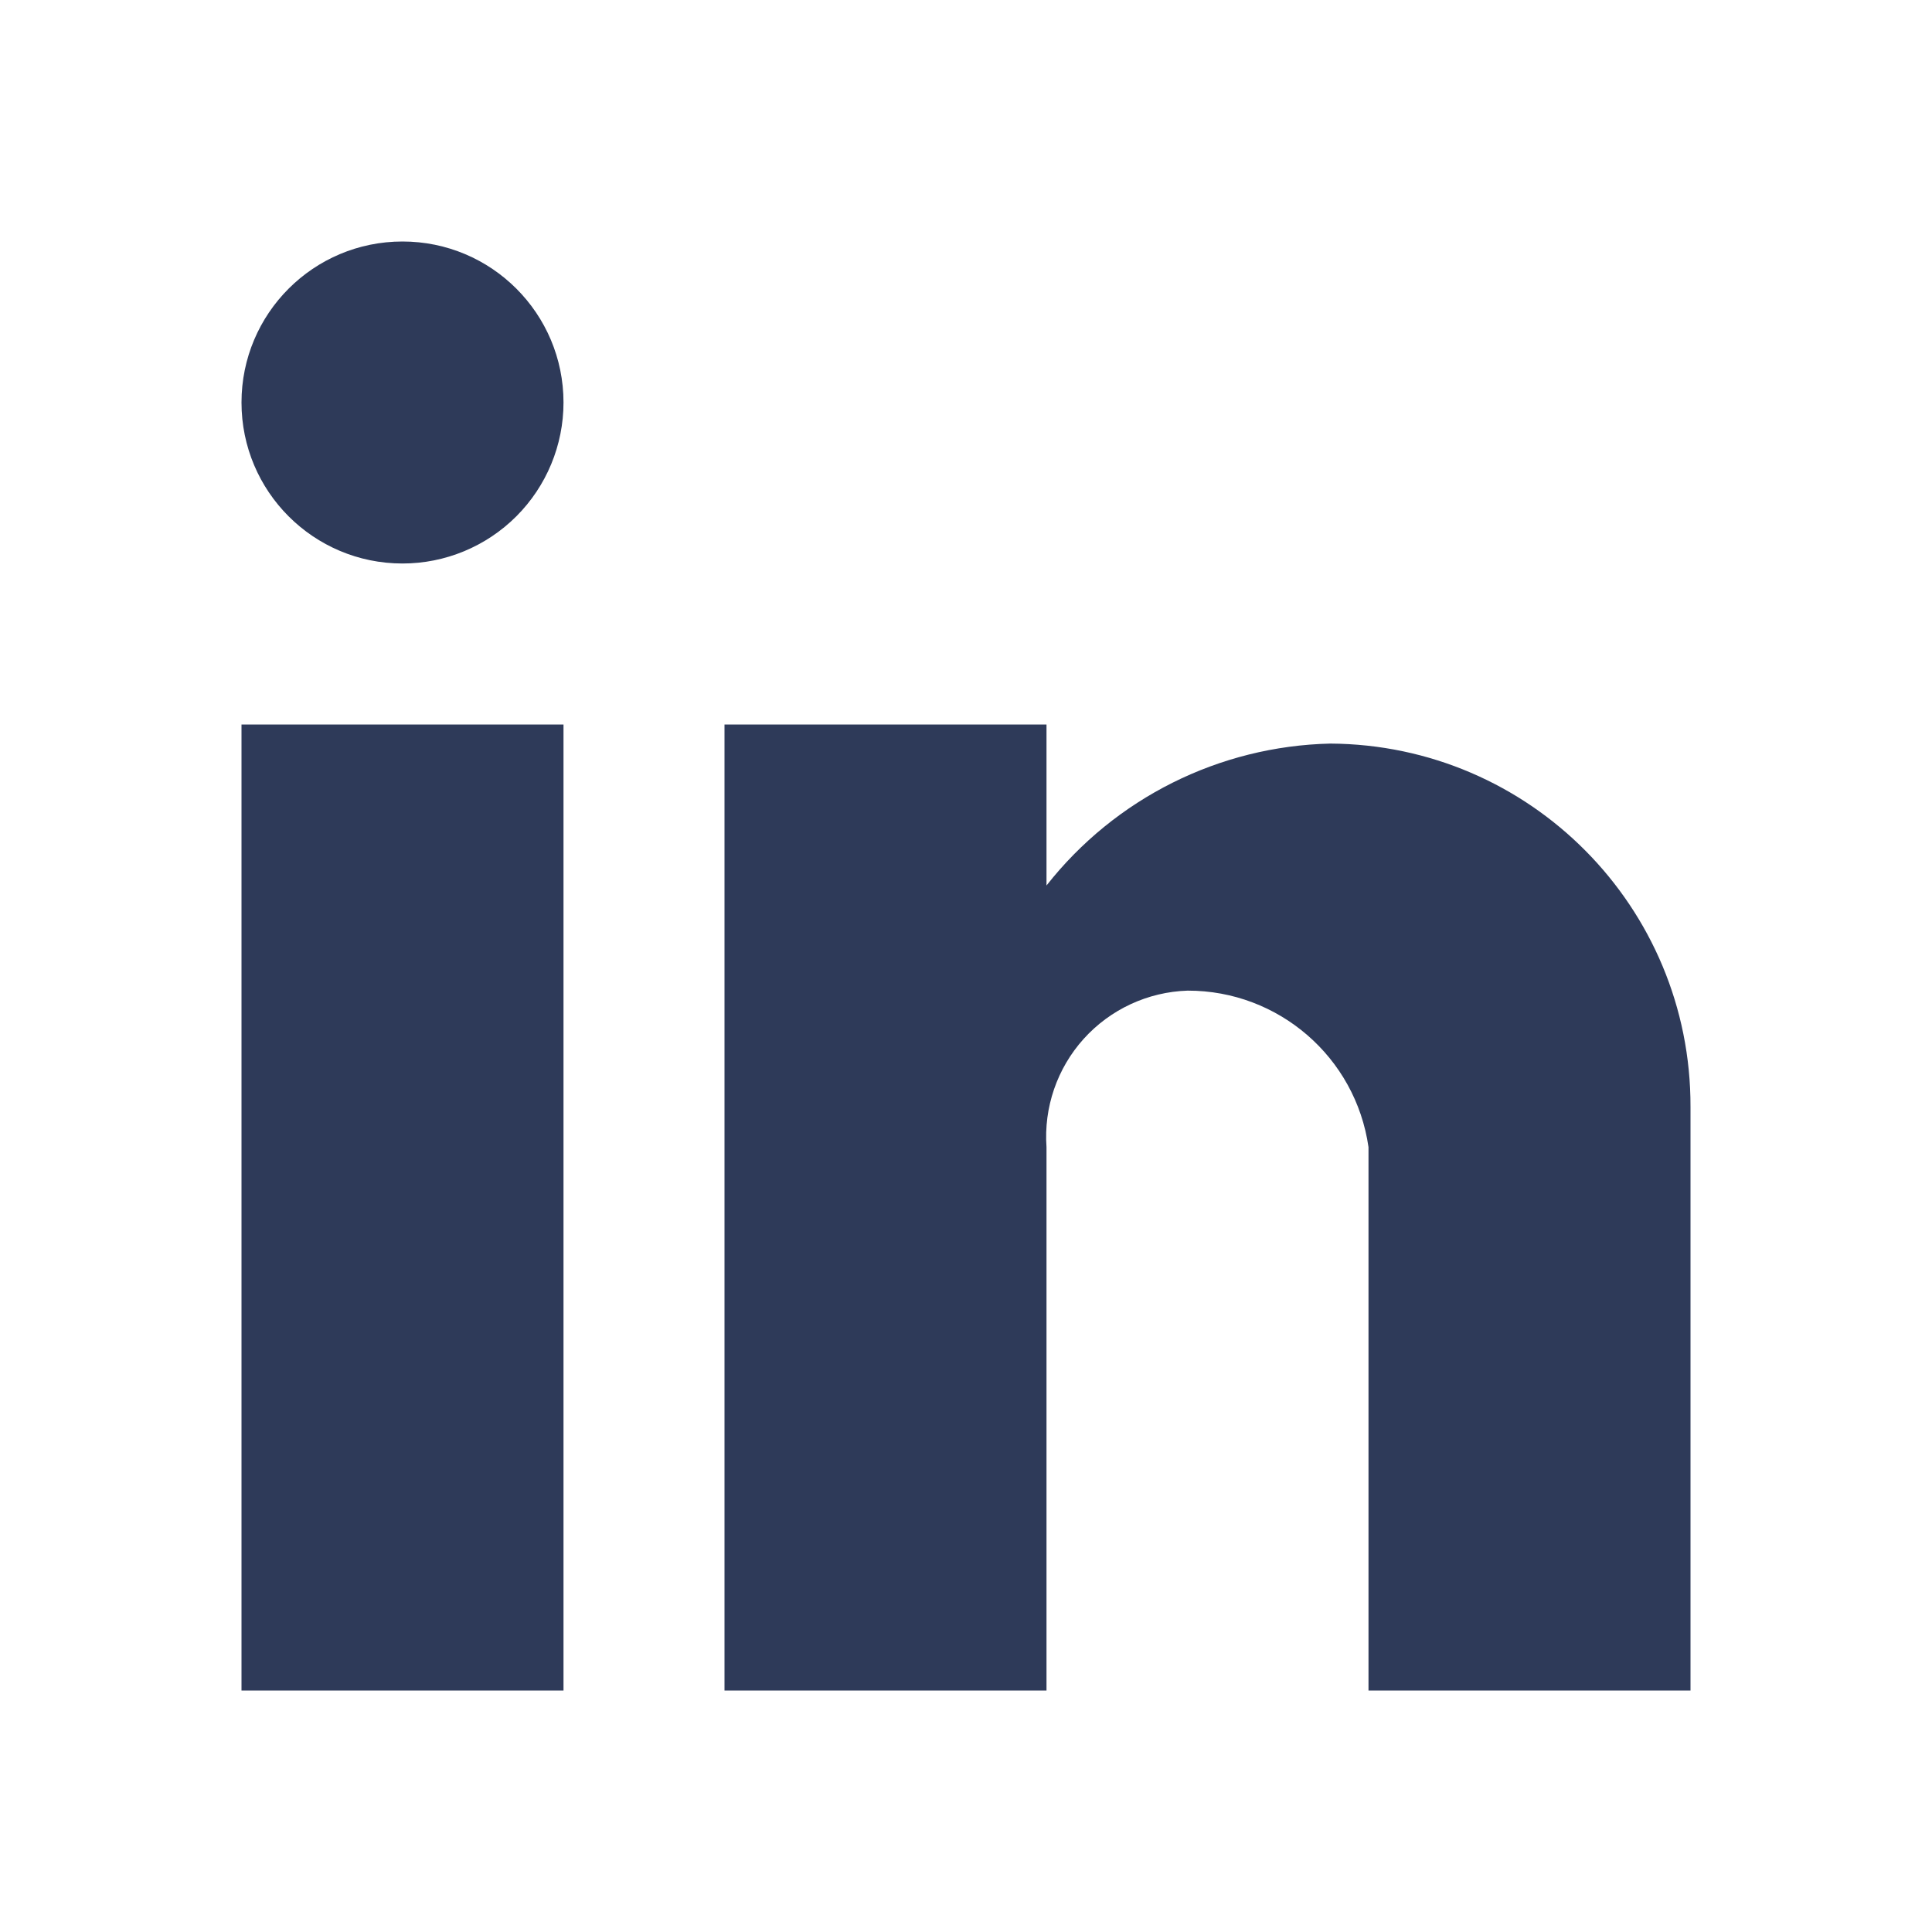
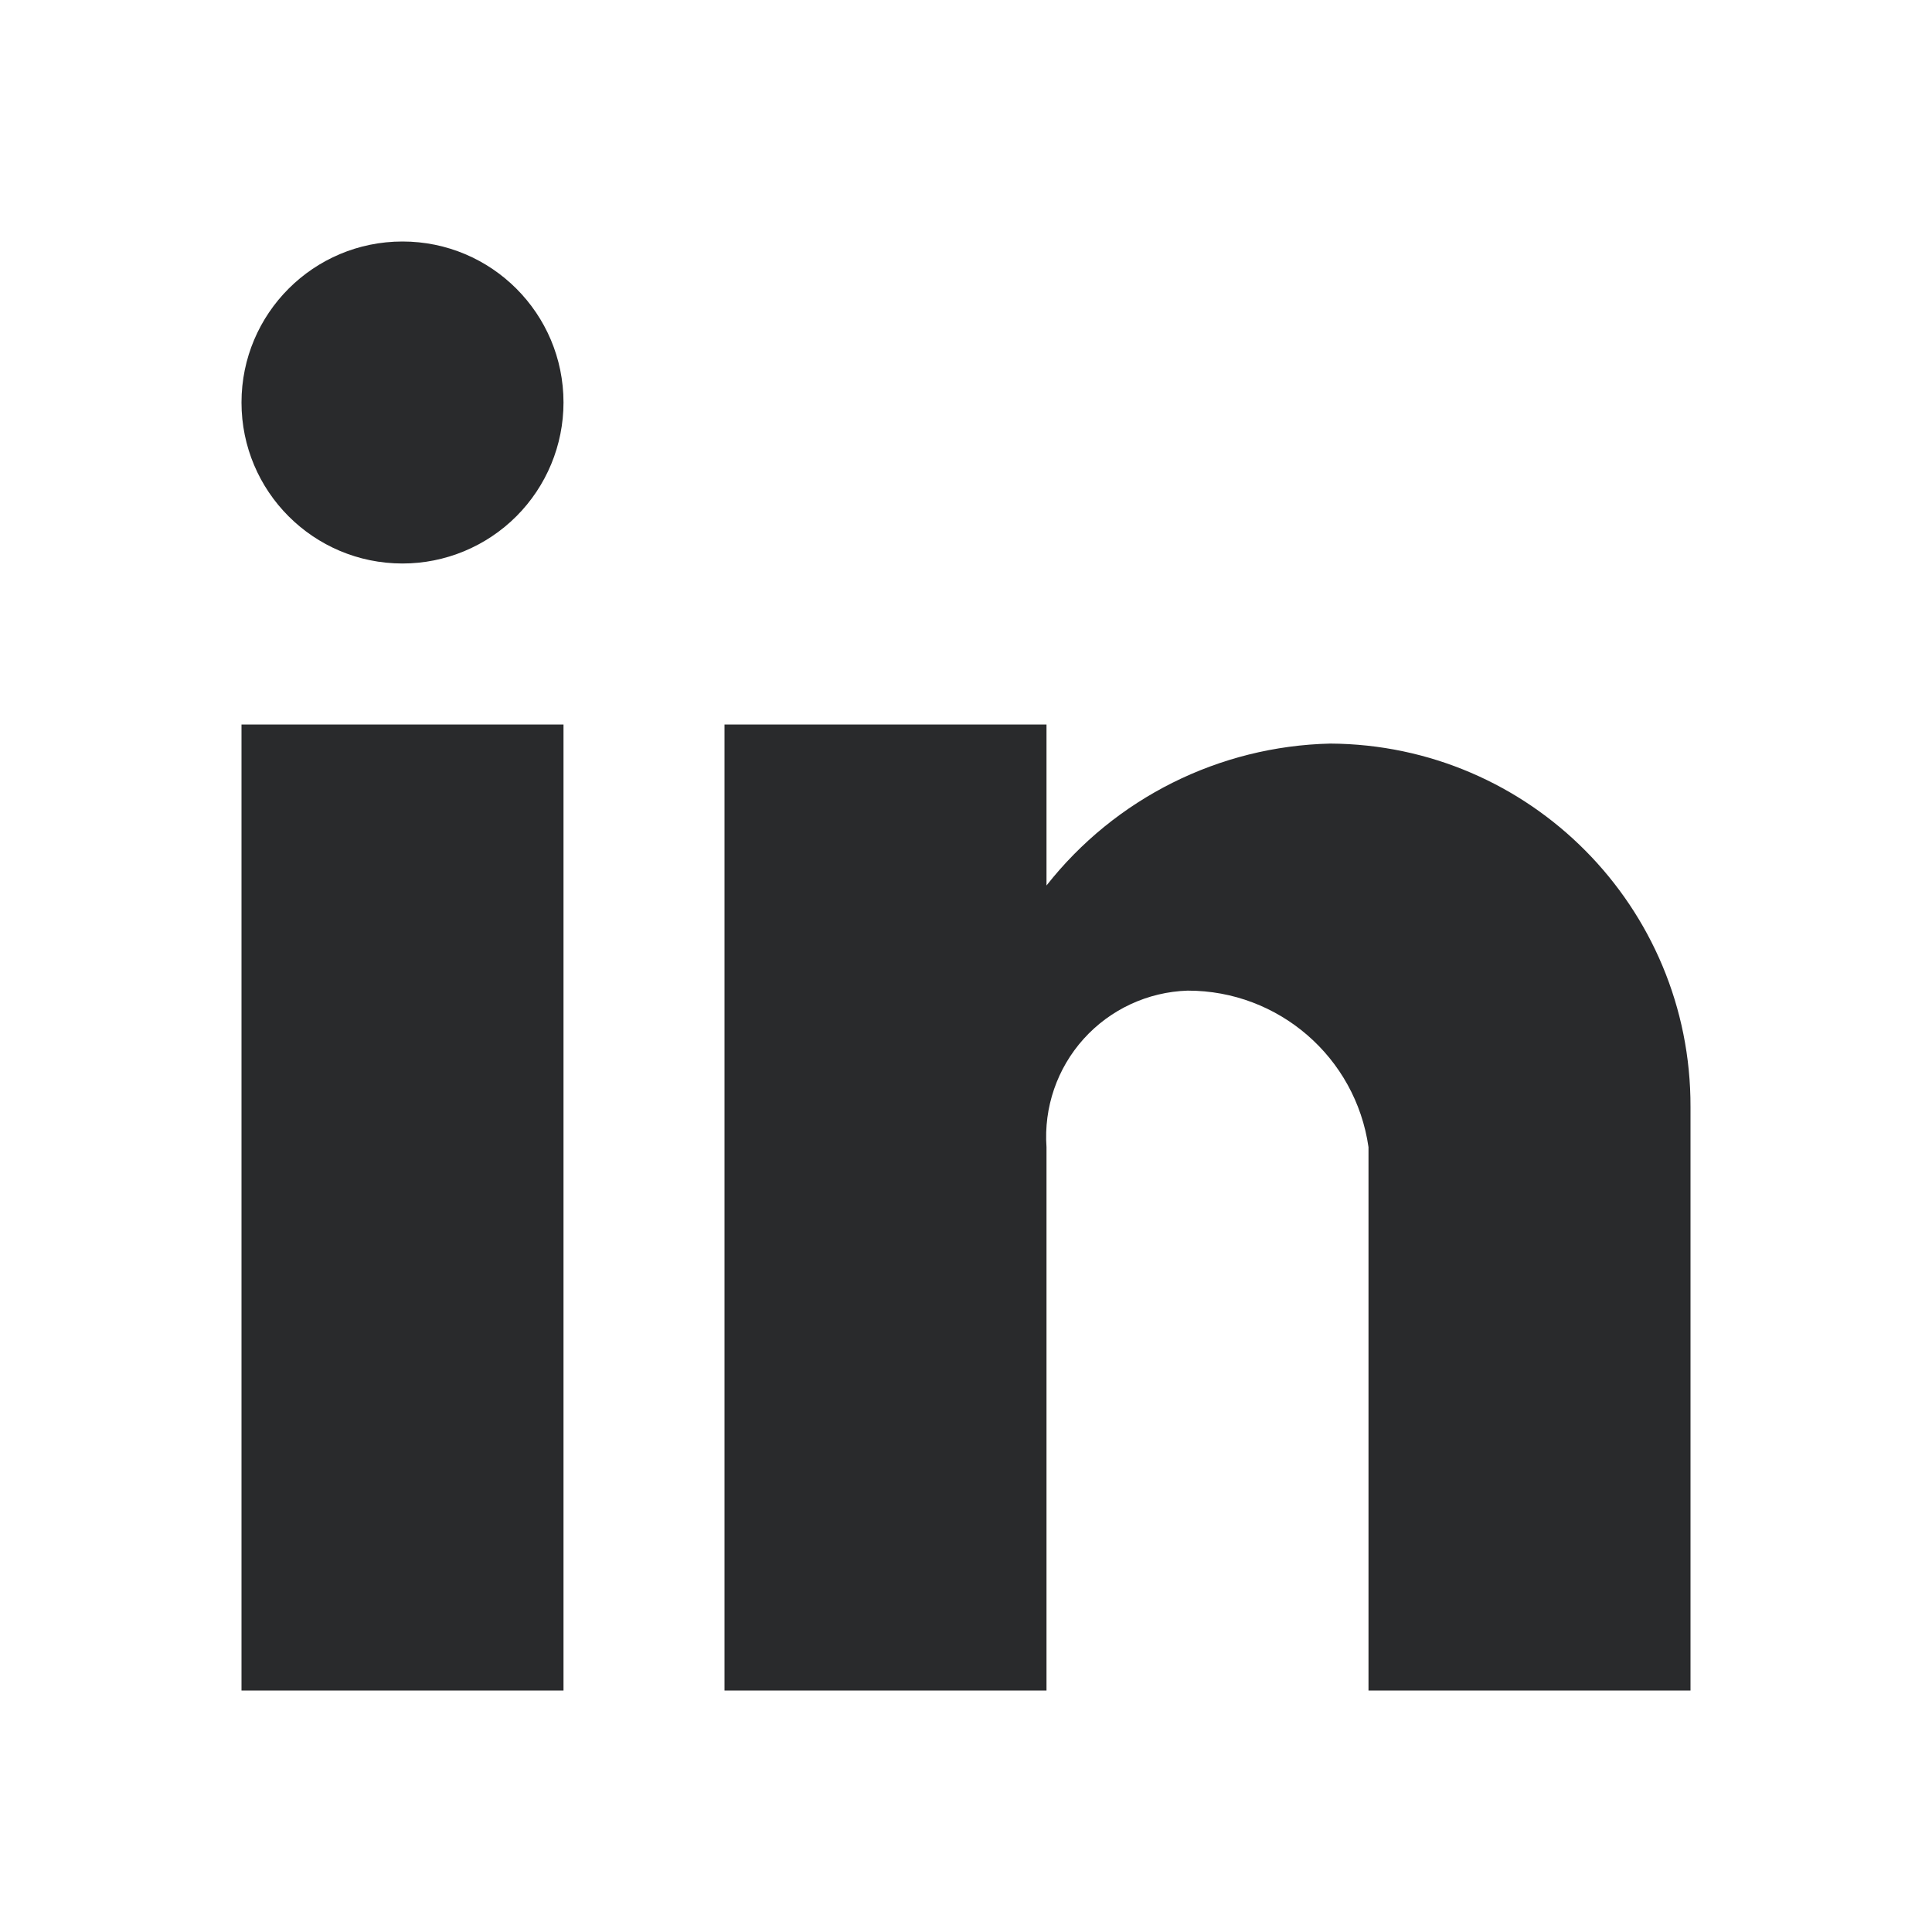
<svg xmlns="http://www.w3.org/2000/svg" width="24" height="24" viewBox="0 0 24 24" fill="none">
-   <path d="M13 21H9V9H13V11C13.853 9.915 15.146 9.269 16.525 9.237C19.006 9.251 21.007 11.269 21 13.75V21H17V14.25C16.84 13.133 15.882 12.304 14.753 12.306C14.259 12.322 13.793 12.538 13.462 12.905C13.132 13.271 12.965 13.757 13 14.25V21ZM7 21H3V9H7V21ZM5 7C3.895 7 3 6.105 3 5C3 3.895 3.895 3 5 3C6.105 3 7 3.895 7 5C7 5.53 6.789 6.039 6.414 6.414C6.039 6.789 5.53 7 5 7Z" fill="#2E3A59" />
+   <path d="M13 21H9V9H13V11C13.853 9.915 15.146 9.269 16.525 9.237C19.006 9.251 21.007 11.269 21 13.75V21H17V14.25C16.84 13.133 15.882 12.304 14.753 12.306C14.259 12.322 13.793 12.538 13.462 12.905C13.132 13.271 12.965 13.757 13 14.25V21ZM7 21H3V9H7V21ZM5 7C3.895 7 3 6.105 3 5C3 3.895 3.895 3 5 3C6.105 3 7 3.895 7 5C7 5.53 6.789 6.039 6.414 6.414C6.039 6.789 5.53 7 5 7Z" fill="#292a2c" />
</svg>
